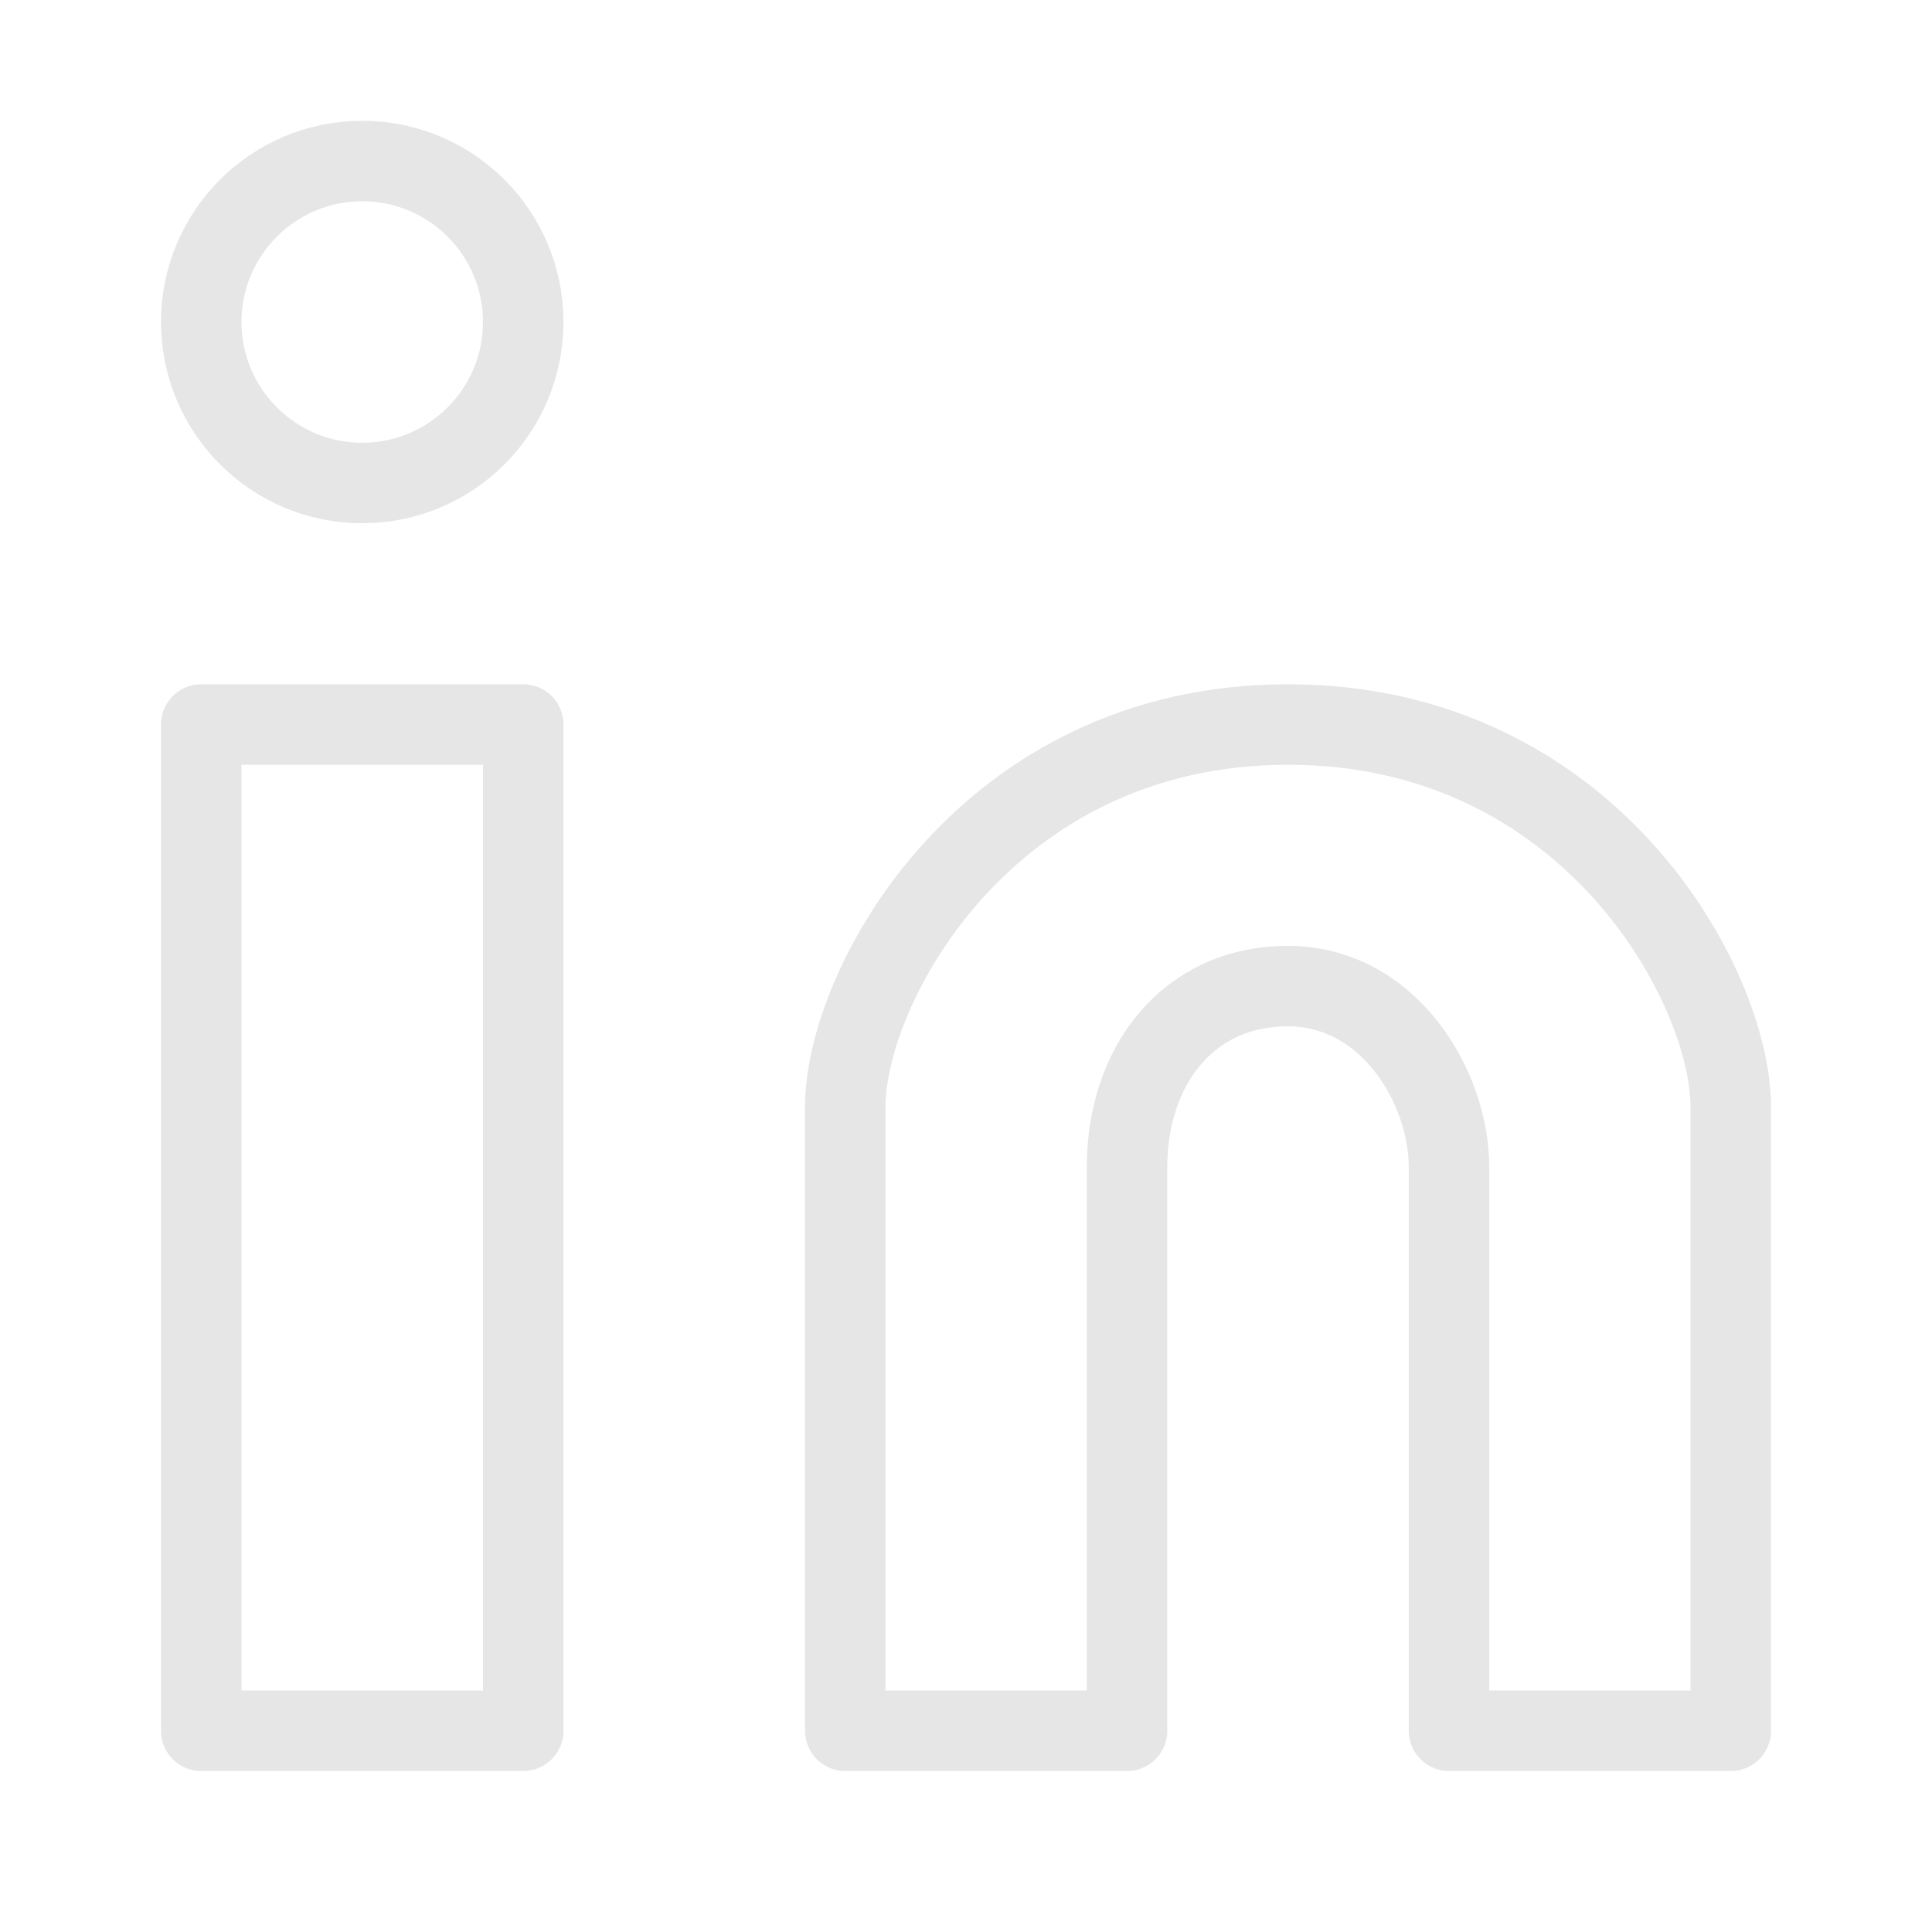
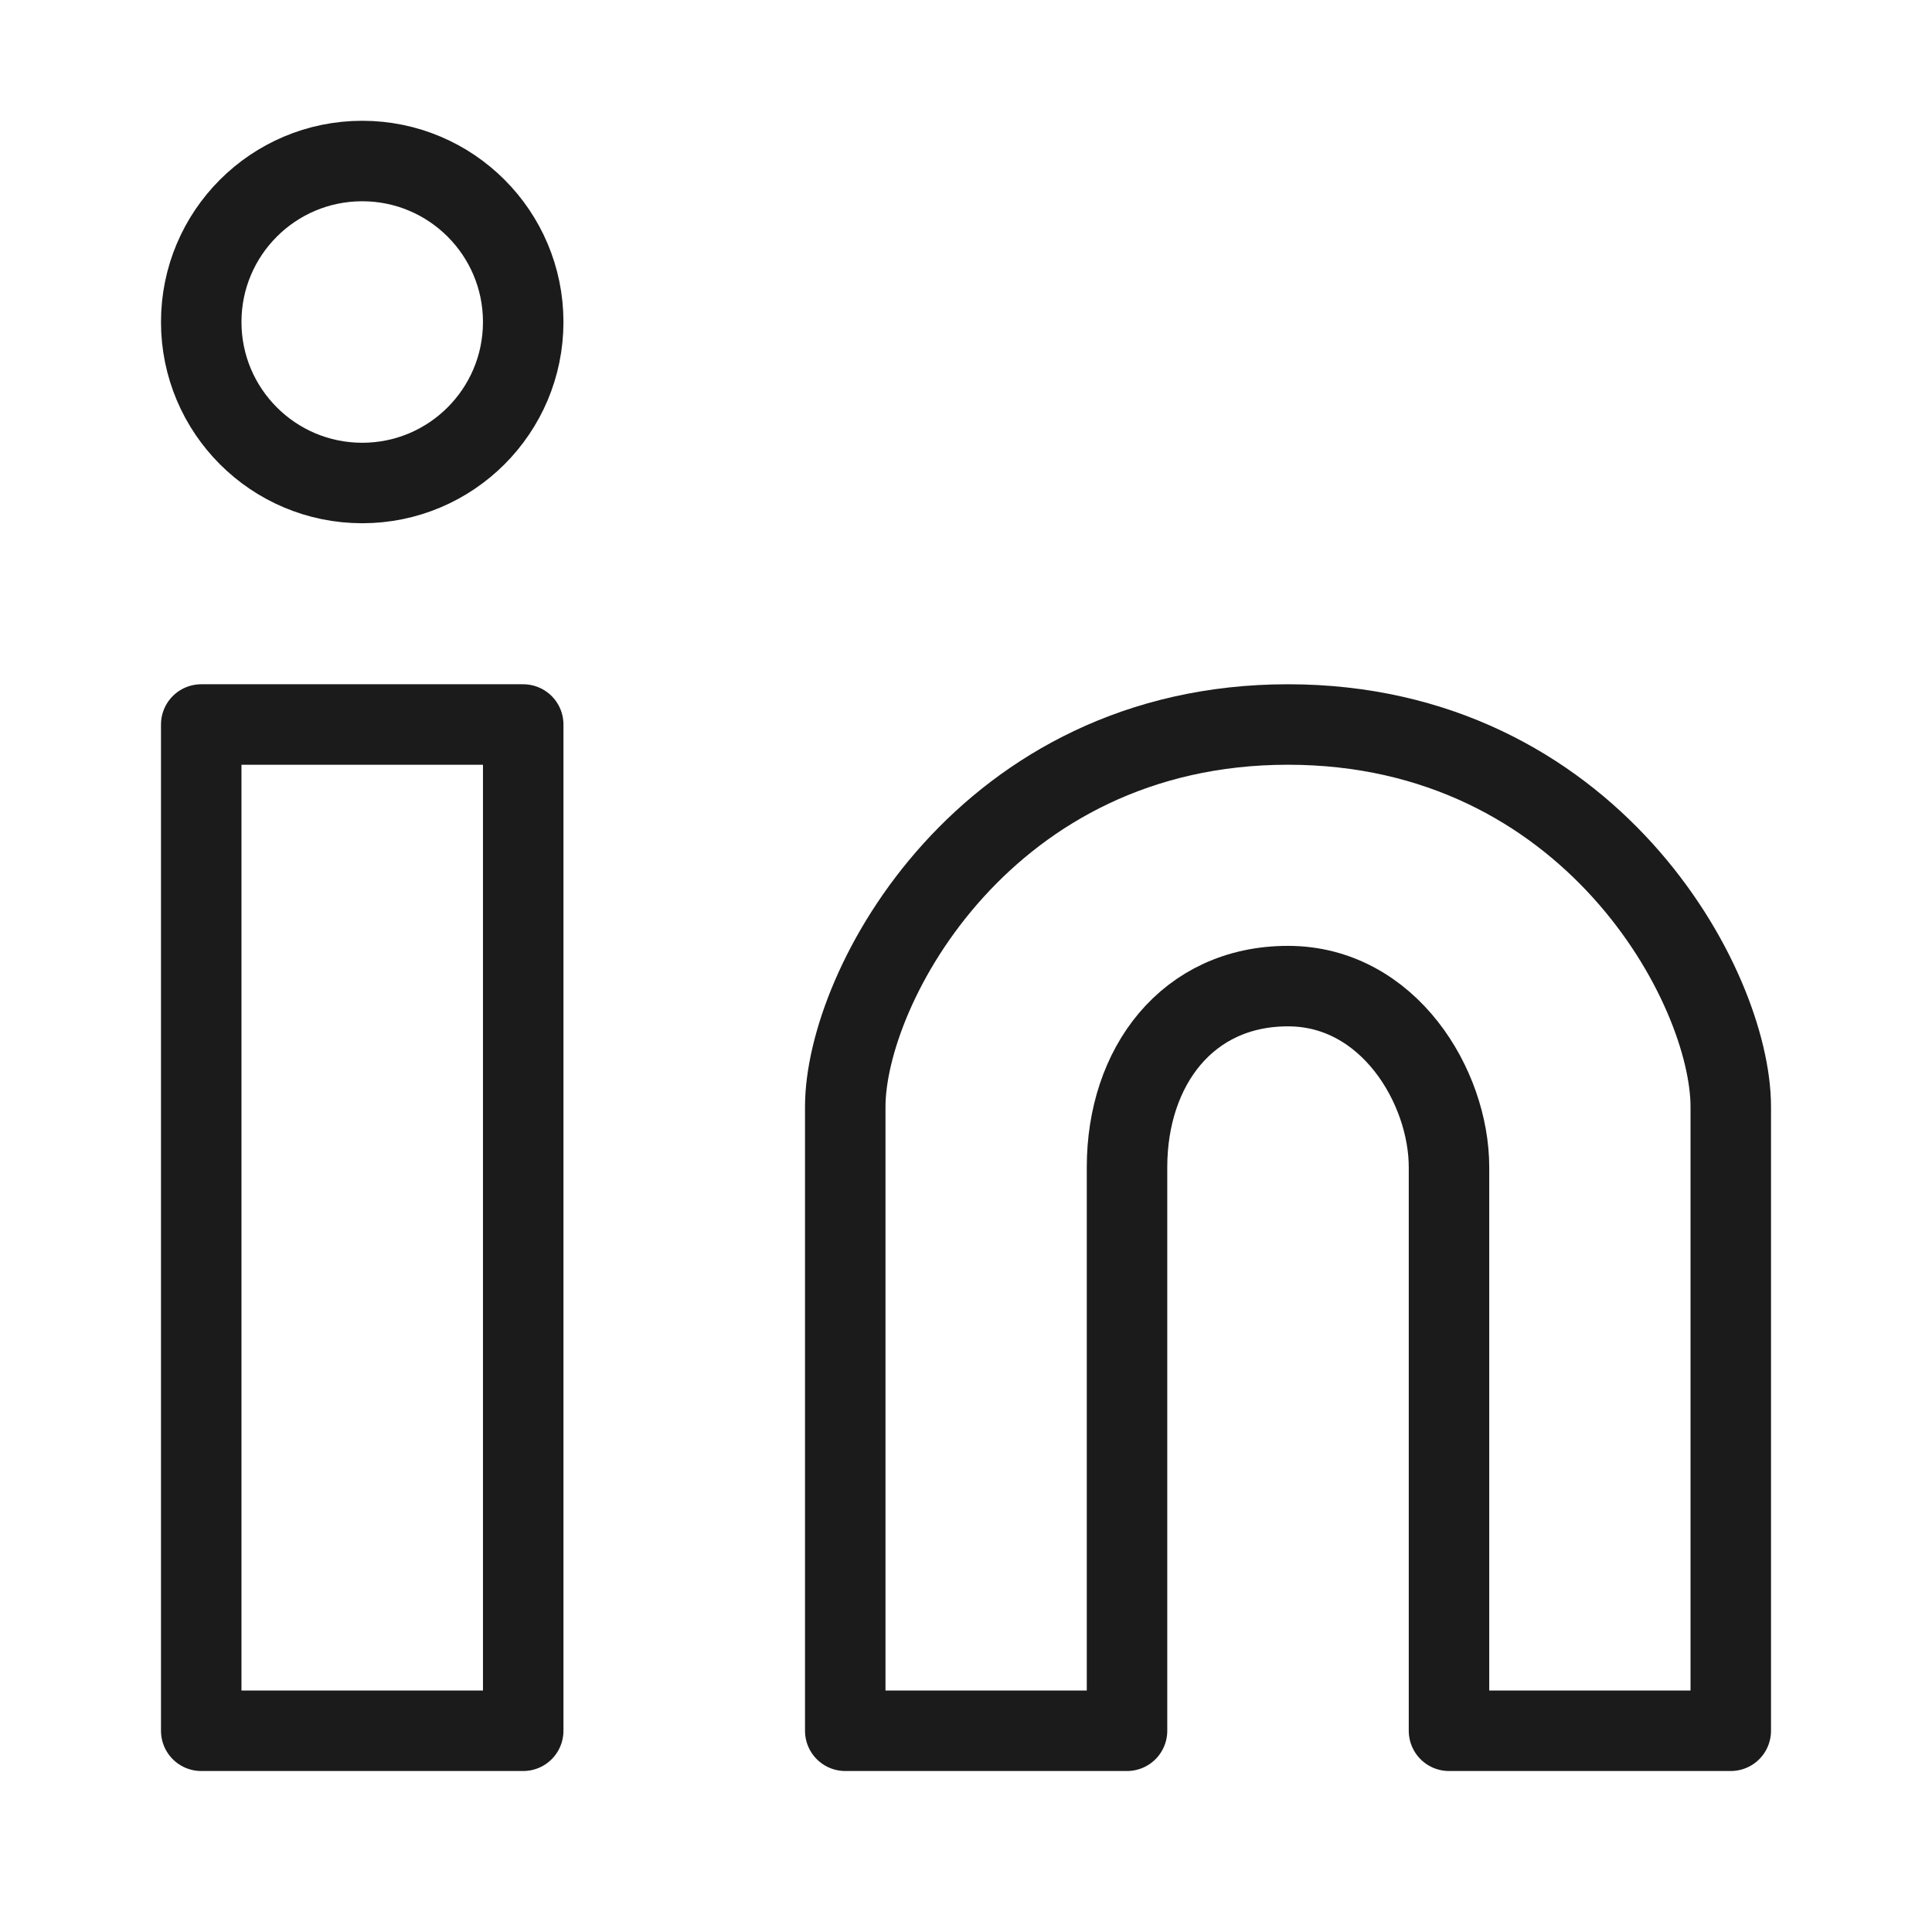
<svg xmlns="http://www.w3.org/2000/svg" width="32" height="32" viewBox="0 0 32 32" fill="none">
-   <path d="M6 8C7.472 8 8.666 6.806 8.666 5.333C8.666 3.861 7.472 2.667 6 2.667C4.527 2.667 3.333 3.861 3.333 5.333C3.333 6.806 4.527 8 6 8Z" stroke="#E6E6E6" stroke-width="1.333" />
-   <path d="M8.666 12H3.333V28.667H8.666V12Z" stroke="#E6E6E6" stroke-width="1.333" stroke-linejoin="round" />
-   <path d="M14 18.333V28.667H18.667V19.333C18.667 17.667 19.667 16.333 21.333 16.333C23 16.333 24 18 24 19.333V28.667H28.667V18.333C28.667 16.333 26.333 12 21.333 12C16.333 12 14 16.333 14 18.333Z" stroke="#E6E6E6" stroke-width="1.333" stroke-linejoin="round" />
+   <path d="M6 8C7.472 8 8.666 6.806 8.666 5.333C8.666 3.861 7.472 2.667 6 2.667C4.527 2.667 3.333 3.861 3.333 5.333C3.333 6.806 4.527 8 6 8Z" stroke="#1B1B1B" stroke-width="1.333" />
+   <path d="M8.666 12H3.333V28.667H8.666V12Z" stroke="#1B1B1B" stroke-width="1.333" stroke-linejoin="round" />
+   <path d="M14 18.333V28.667H18.667V19.333C18.667 17.667 19.667 16.333 21.333 16.333C23 16.333 24 18 24 19.333V28.667H28.667V18.333C28.667 16.333 26.333 12 21.333 12C16.333 12 14 16.333 14 18.333Z" stroke="#1B1B1B" stroke-width="1.333" stroke-linejoin="round" />
</svg>
